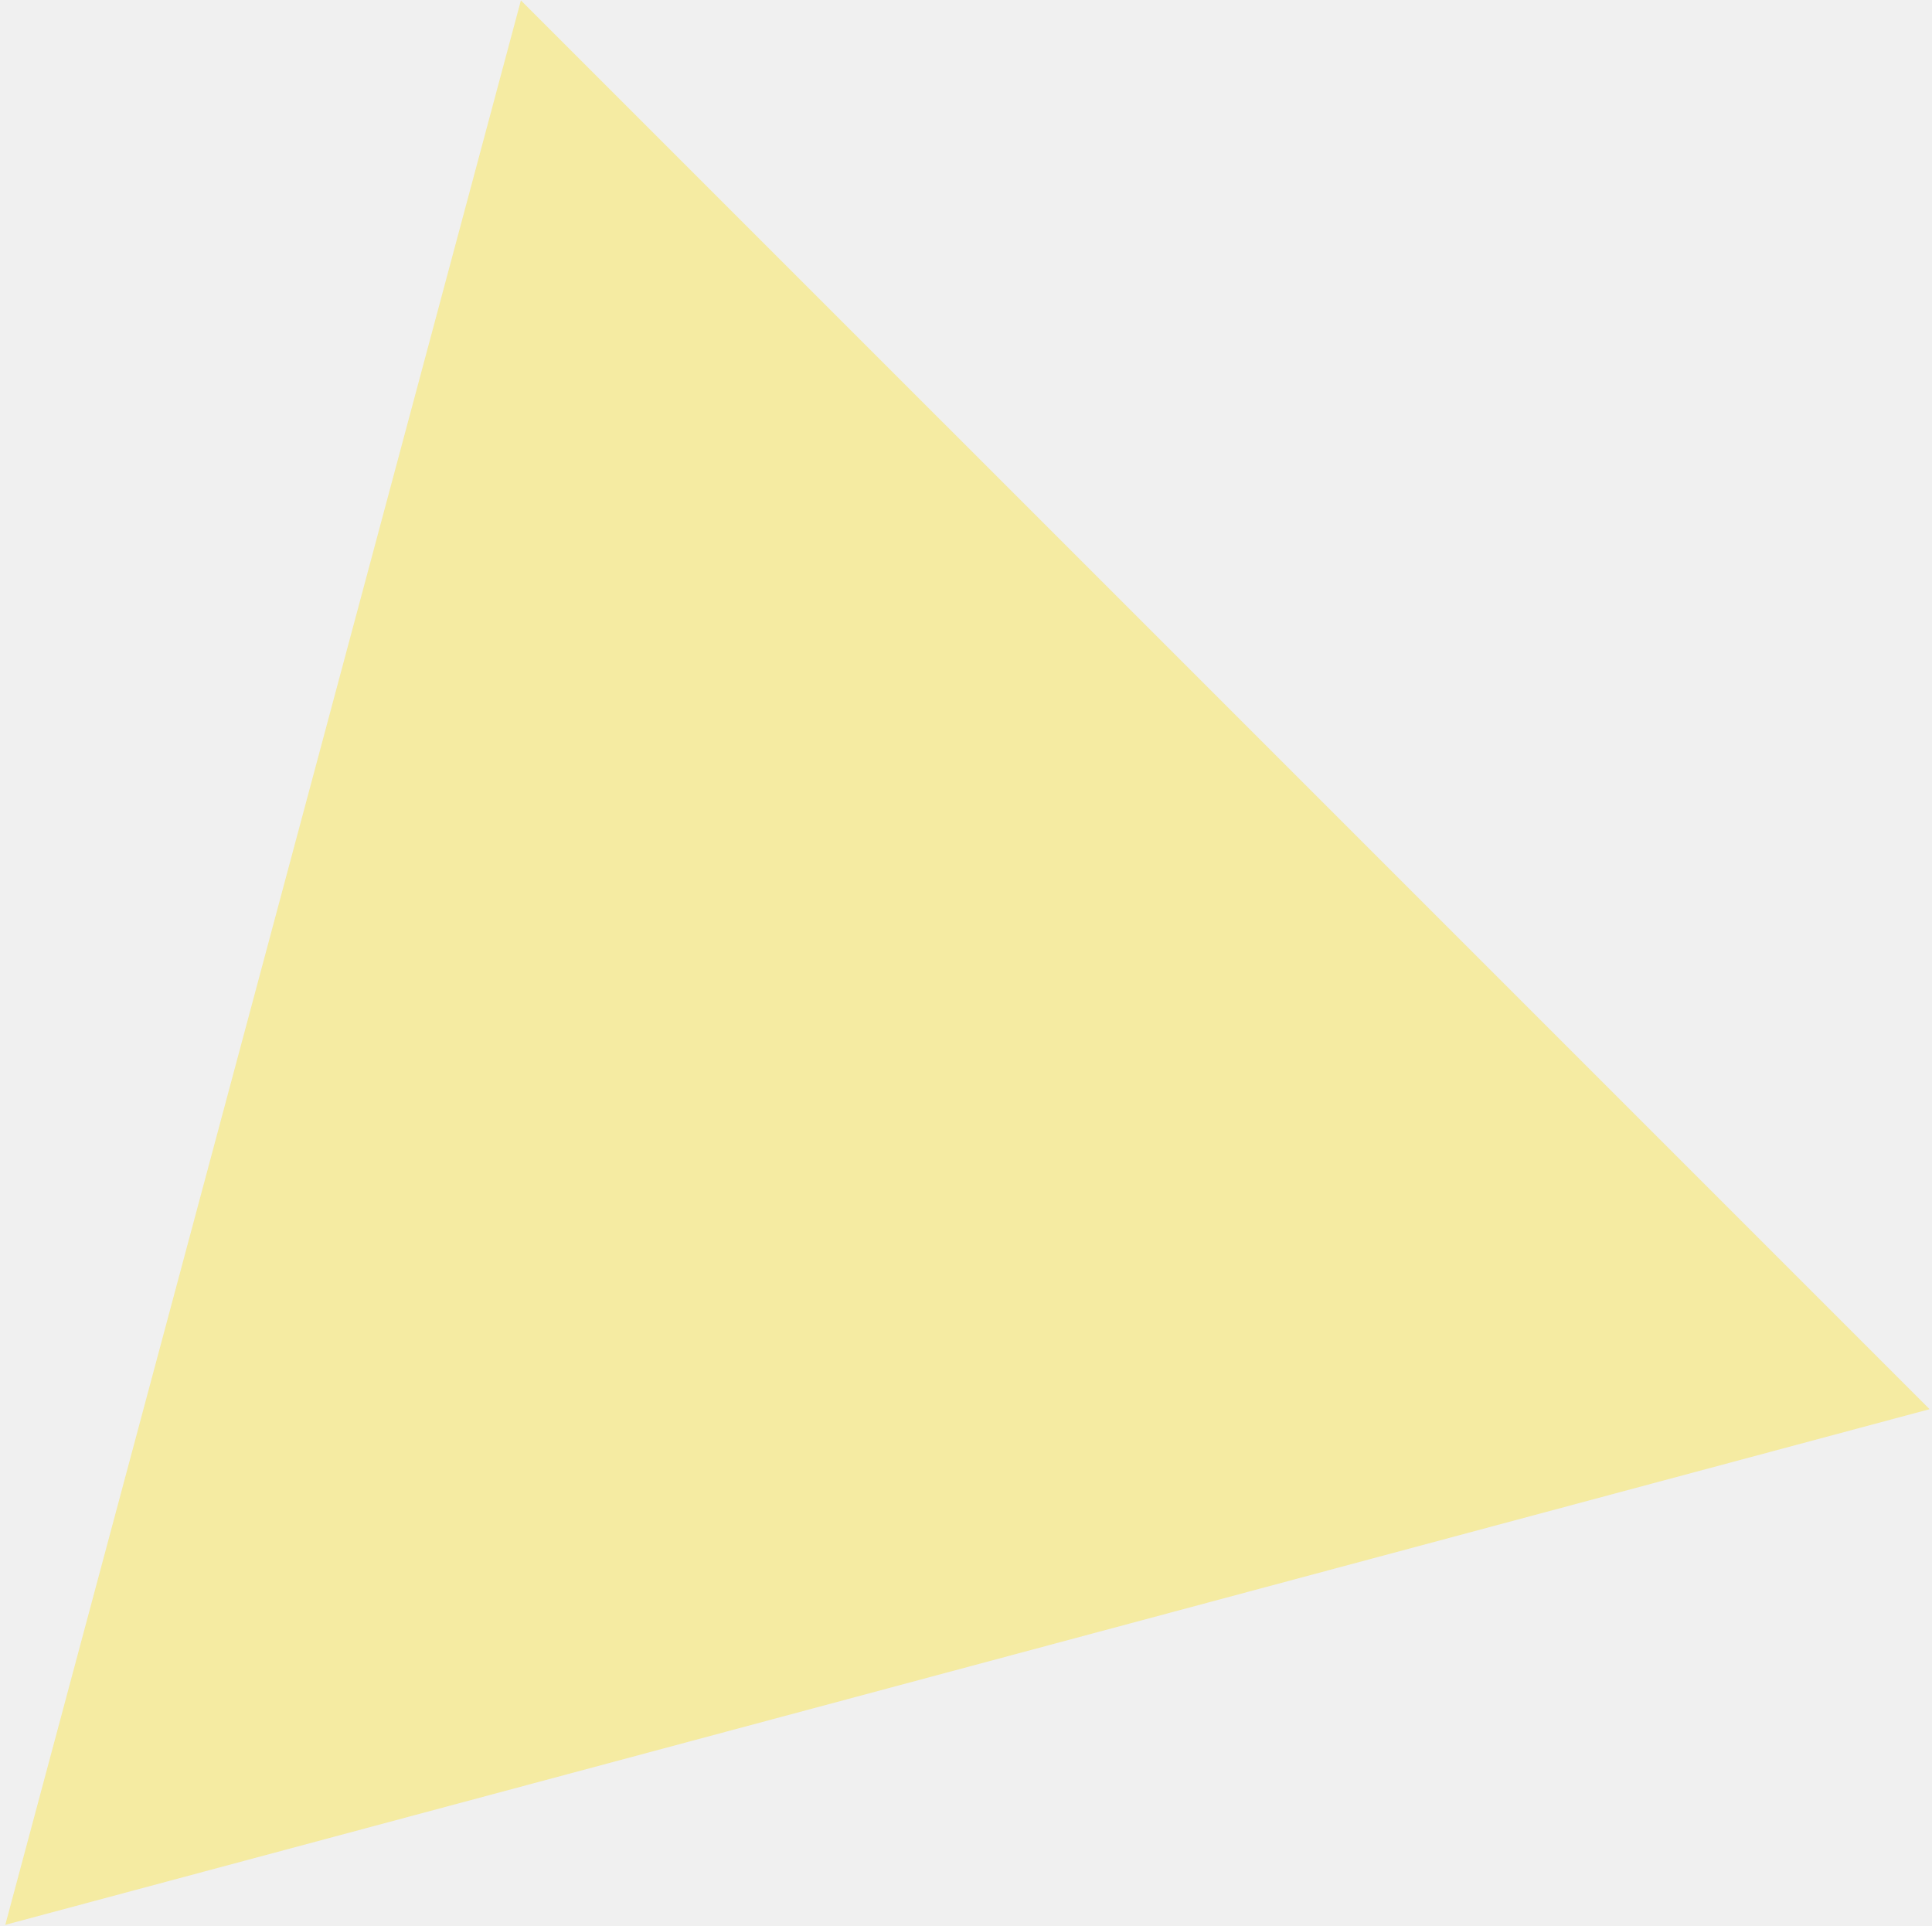
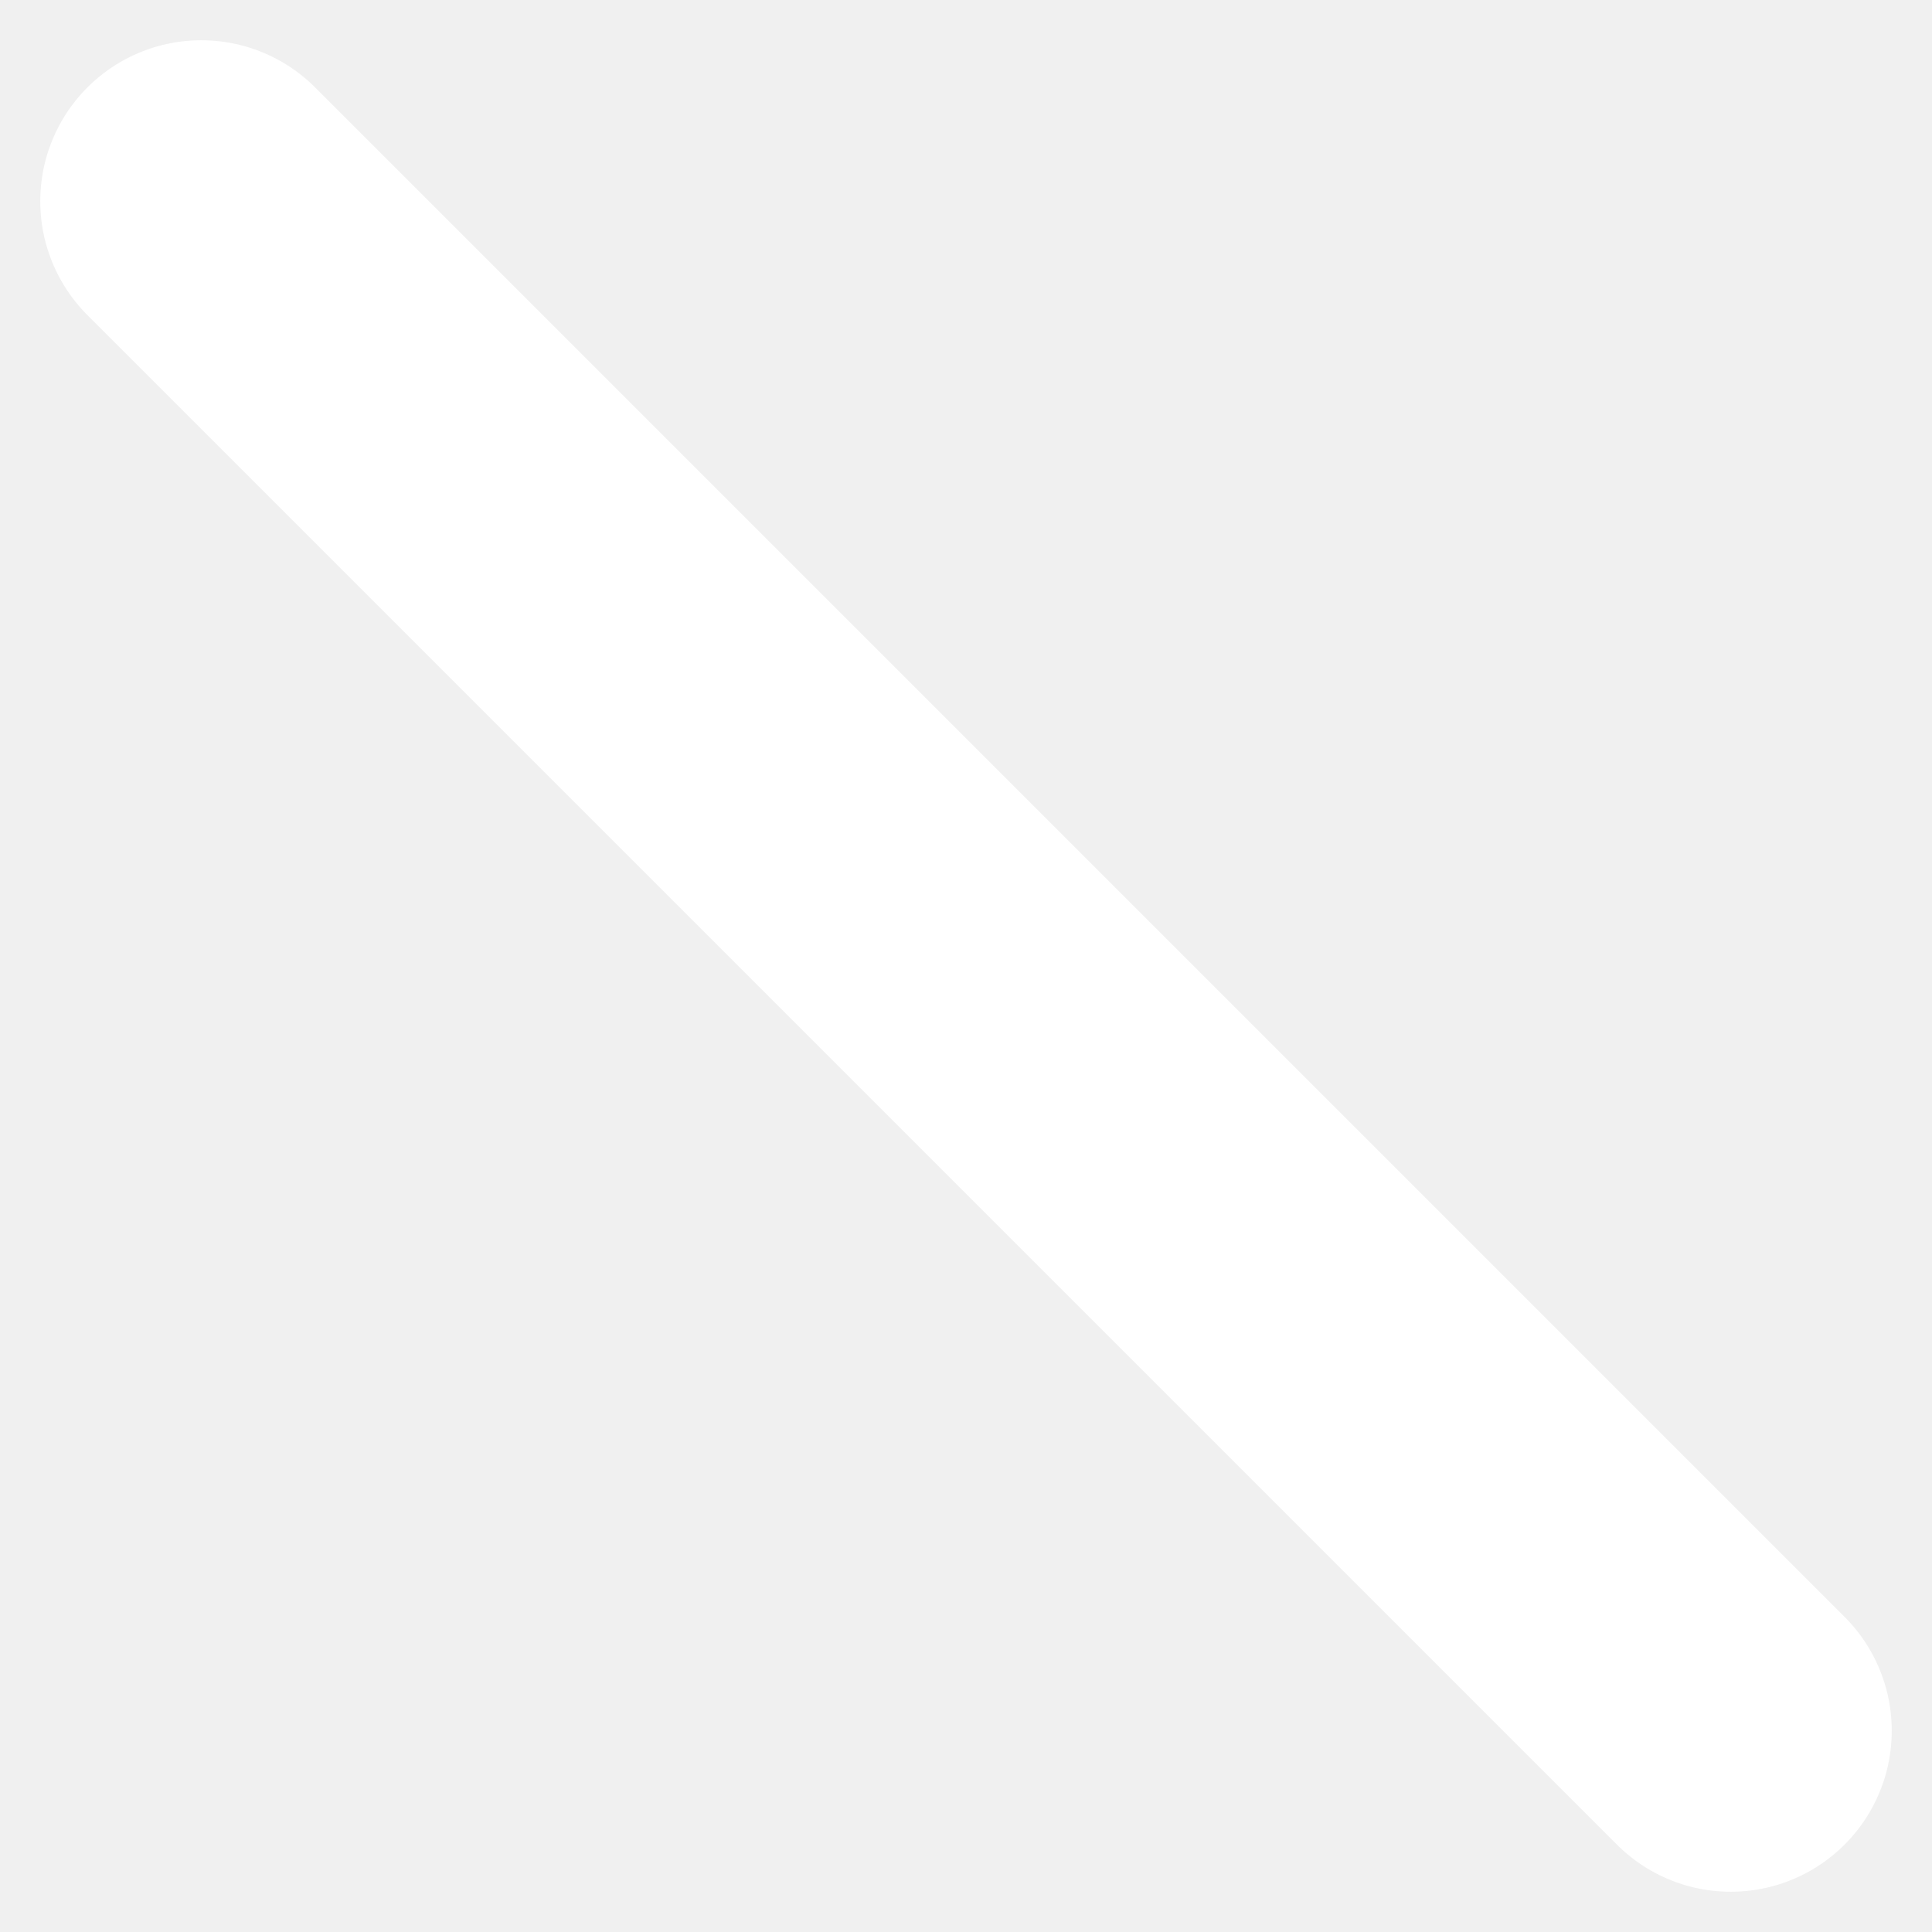
- <svg xmlns="http://www.w3.org/2000/svg" width="289" height="288" viewBox="0 0 289 288" fill="none">
-   <path d="M77.92 0.063L288.634 210.775L0.793 287.902L77.92 0.063Z" fill="#F7E881" fill-opacity="0.7" />
+ <svg xmlns="http://www.w3.org/2000/svg" width="12" height="12" viewBox="0 0 12 12" fill="none">
+   <path d="M1.25 1.25L10.75 10.75" stroke="white" stroke-width="2" stroke-linecap="round" stroke-linejoin="round" />
</svg>
